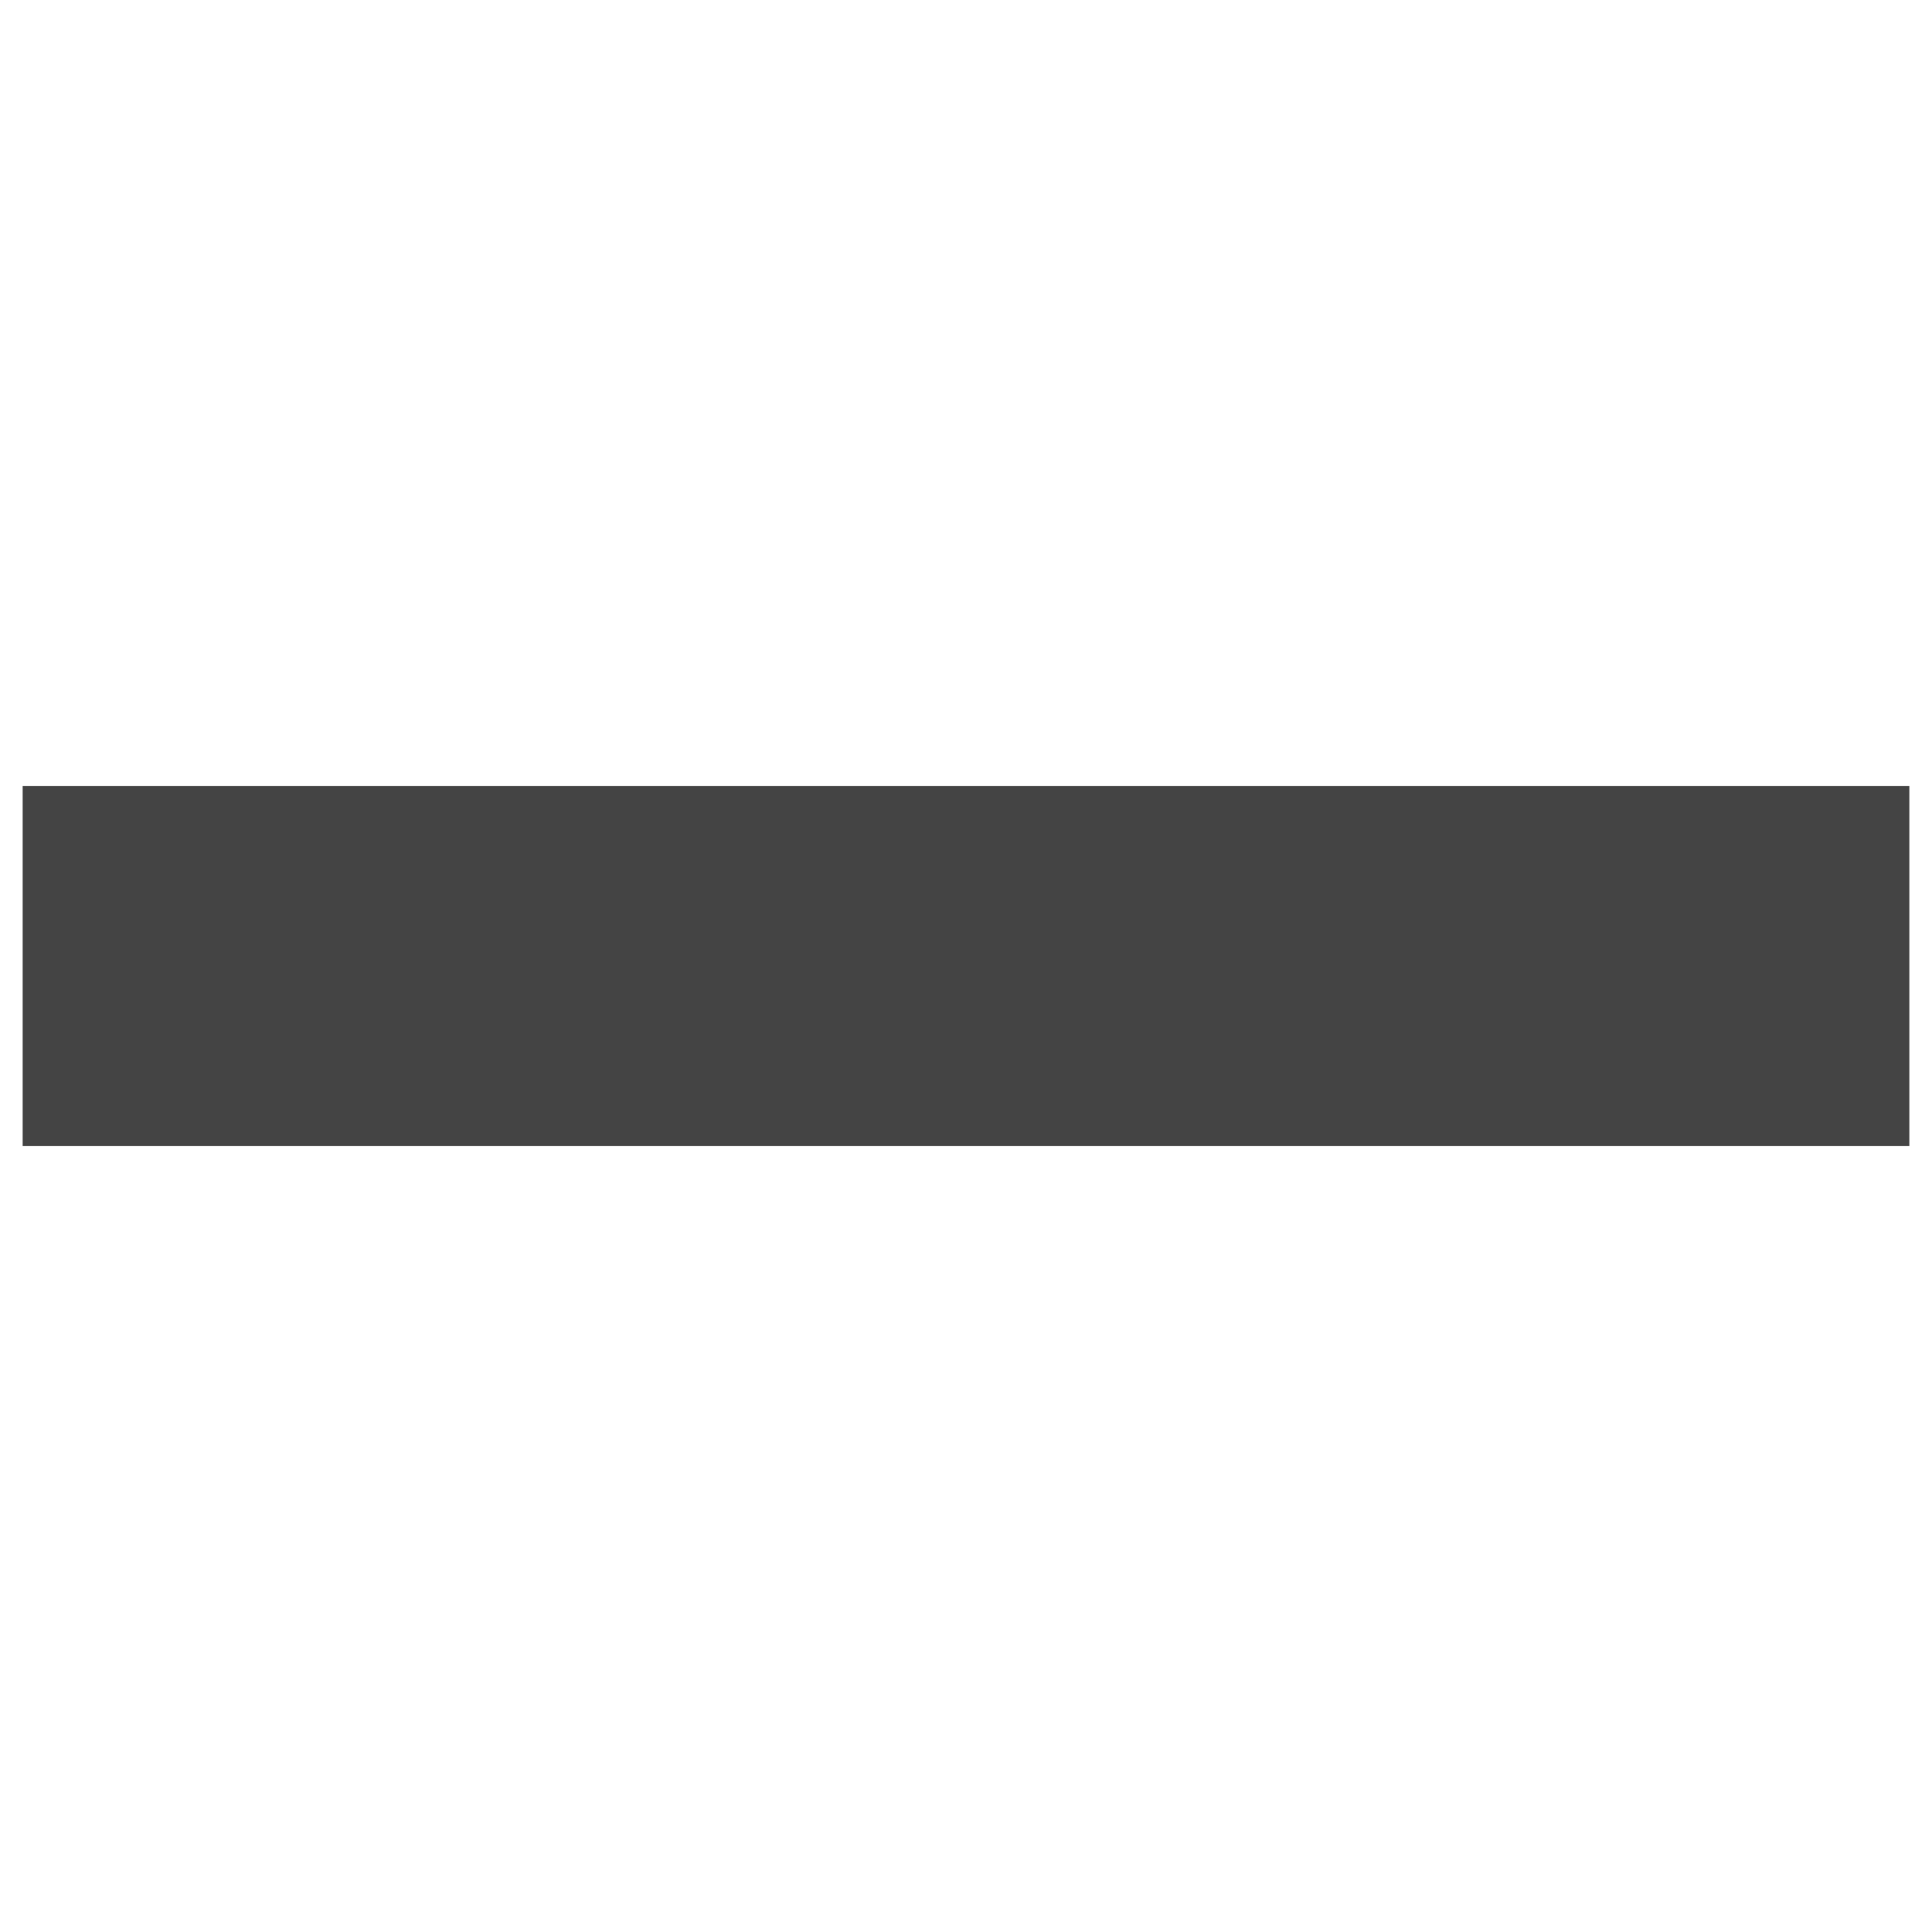
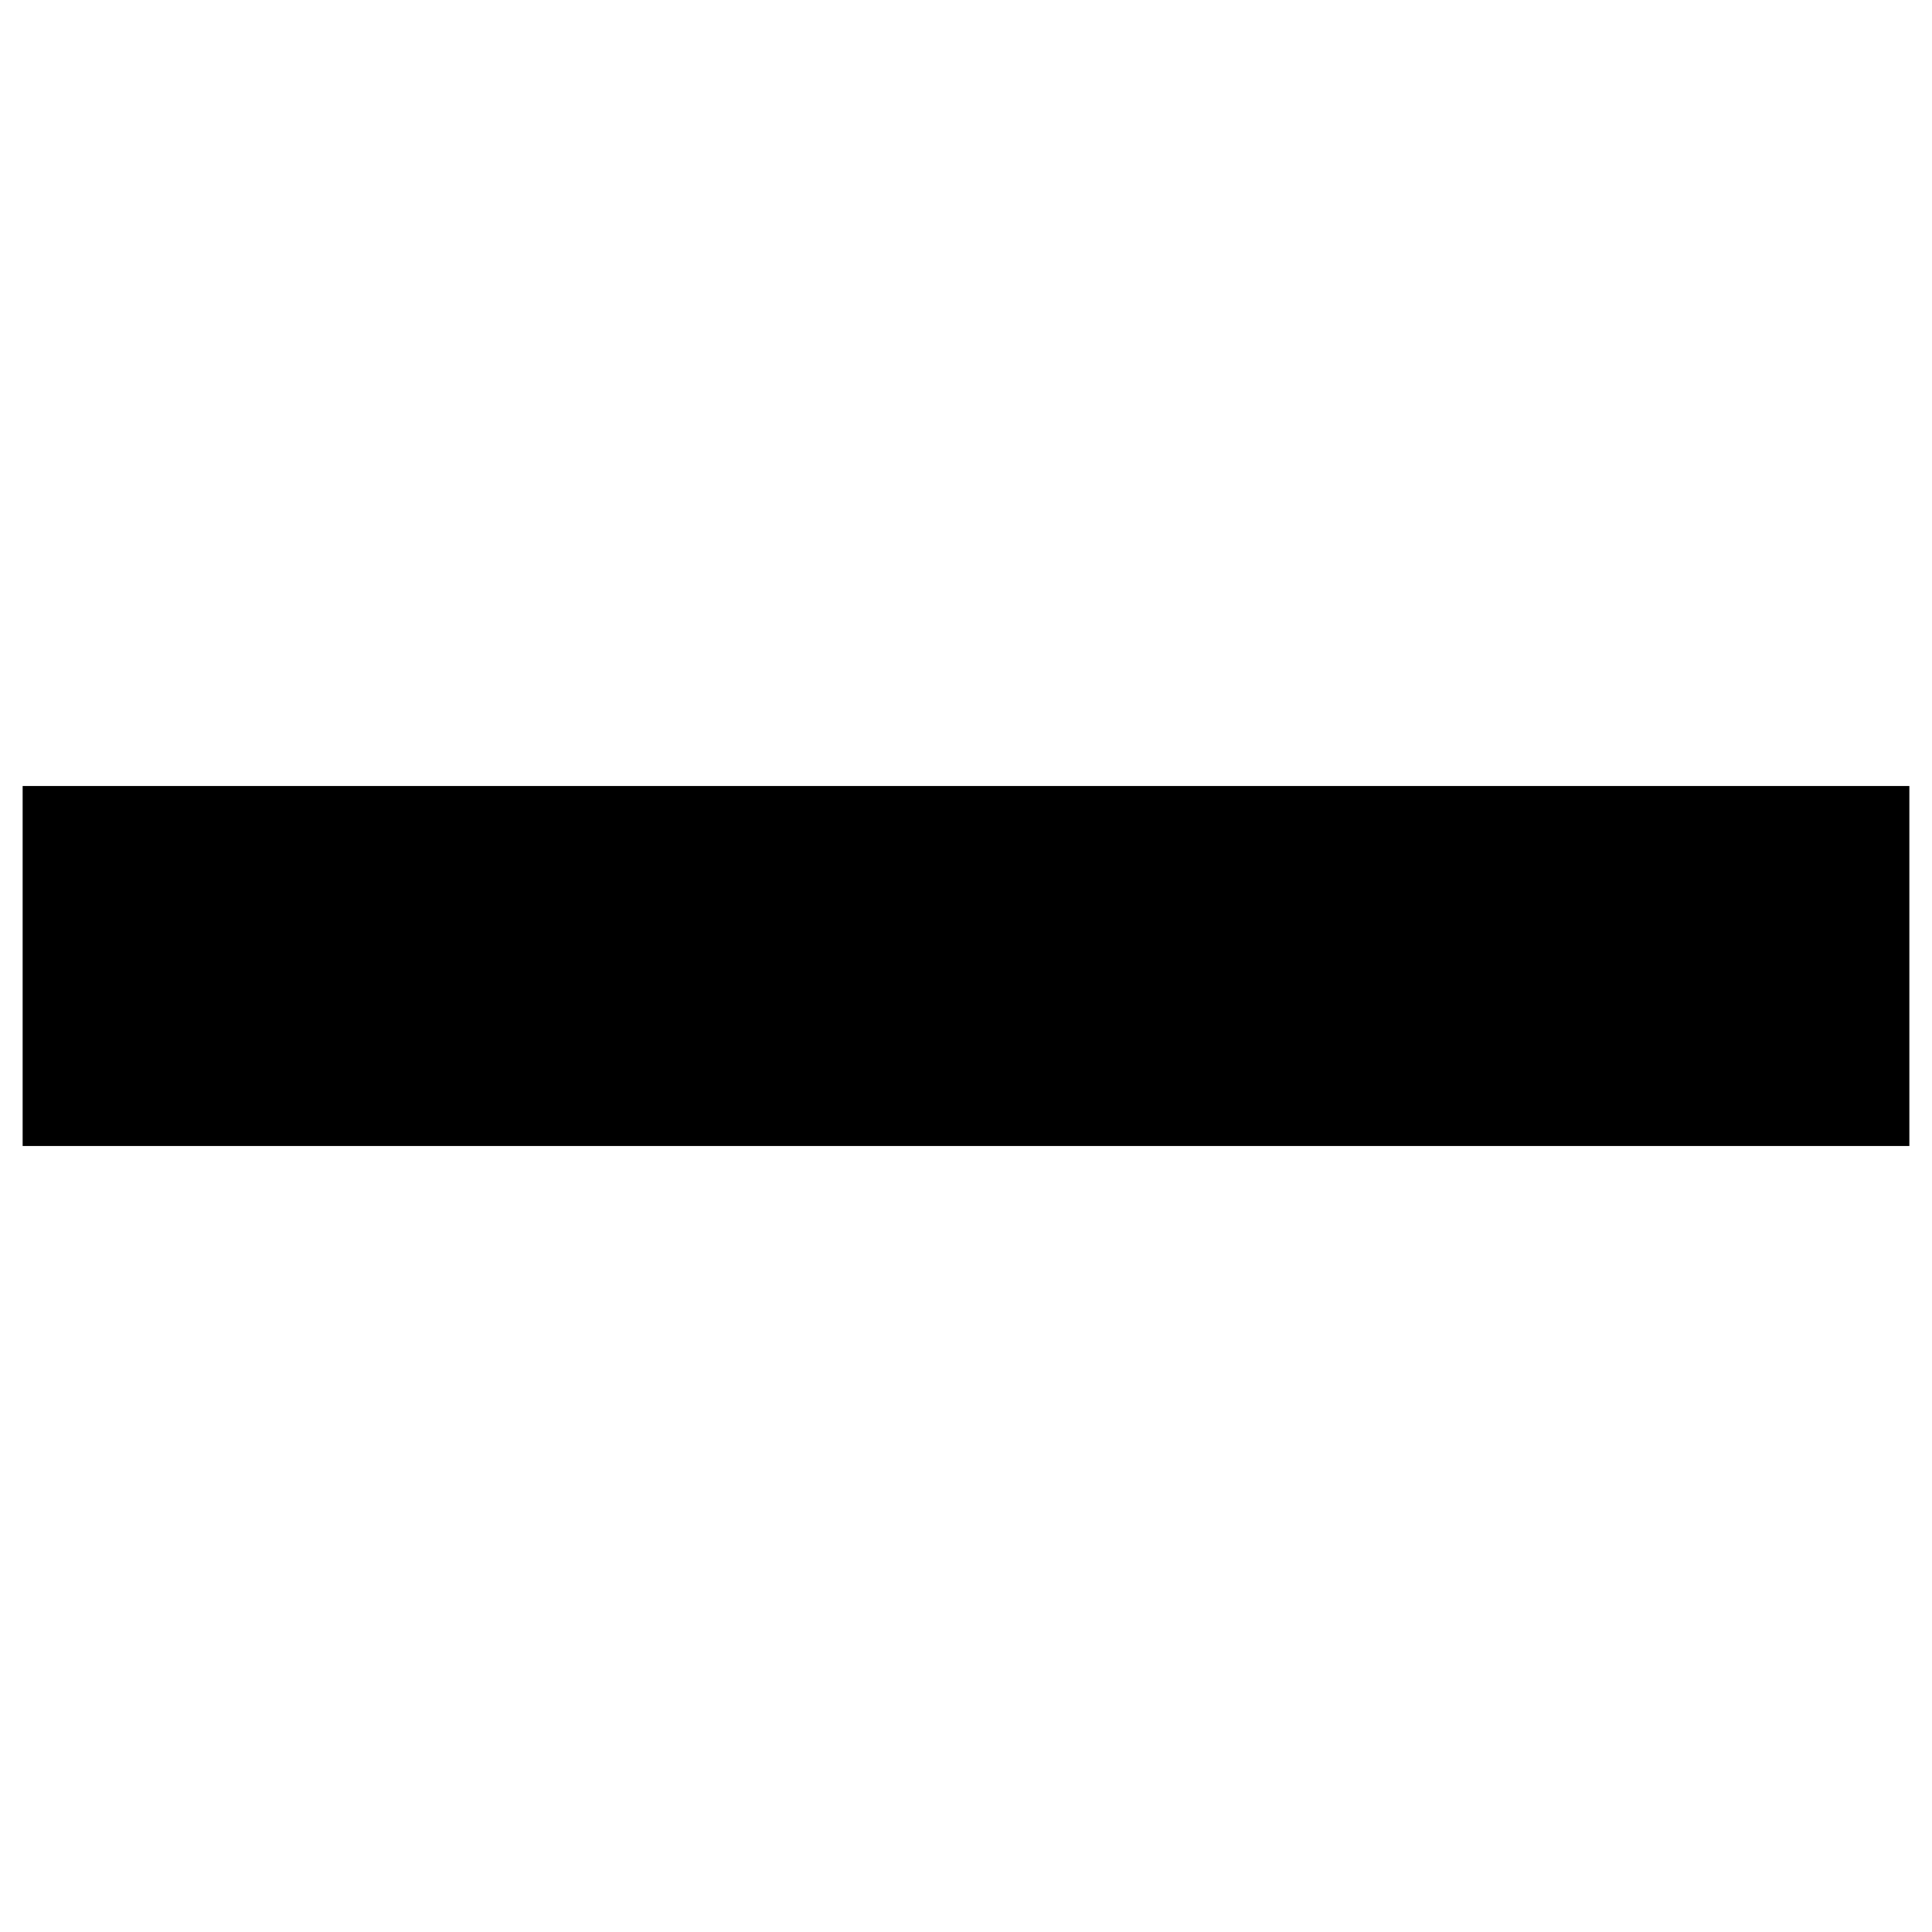
<svg xmlns="http://www.w3.org/2000/svg" version="1.1" id="Layer_1" x="0px" y="0px" viewBox="0 0 512 512" style="enable-background:new 0 0 512 512;" xml:space="preserve">
-   <style type="text/css">
- 	.st0{fill:#444444;}
- </style>
  <g>
    <rect x="6" y="208.3" class="st0" width="500" height="95.4" />
  </g>
</svg>
